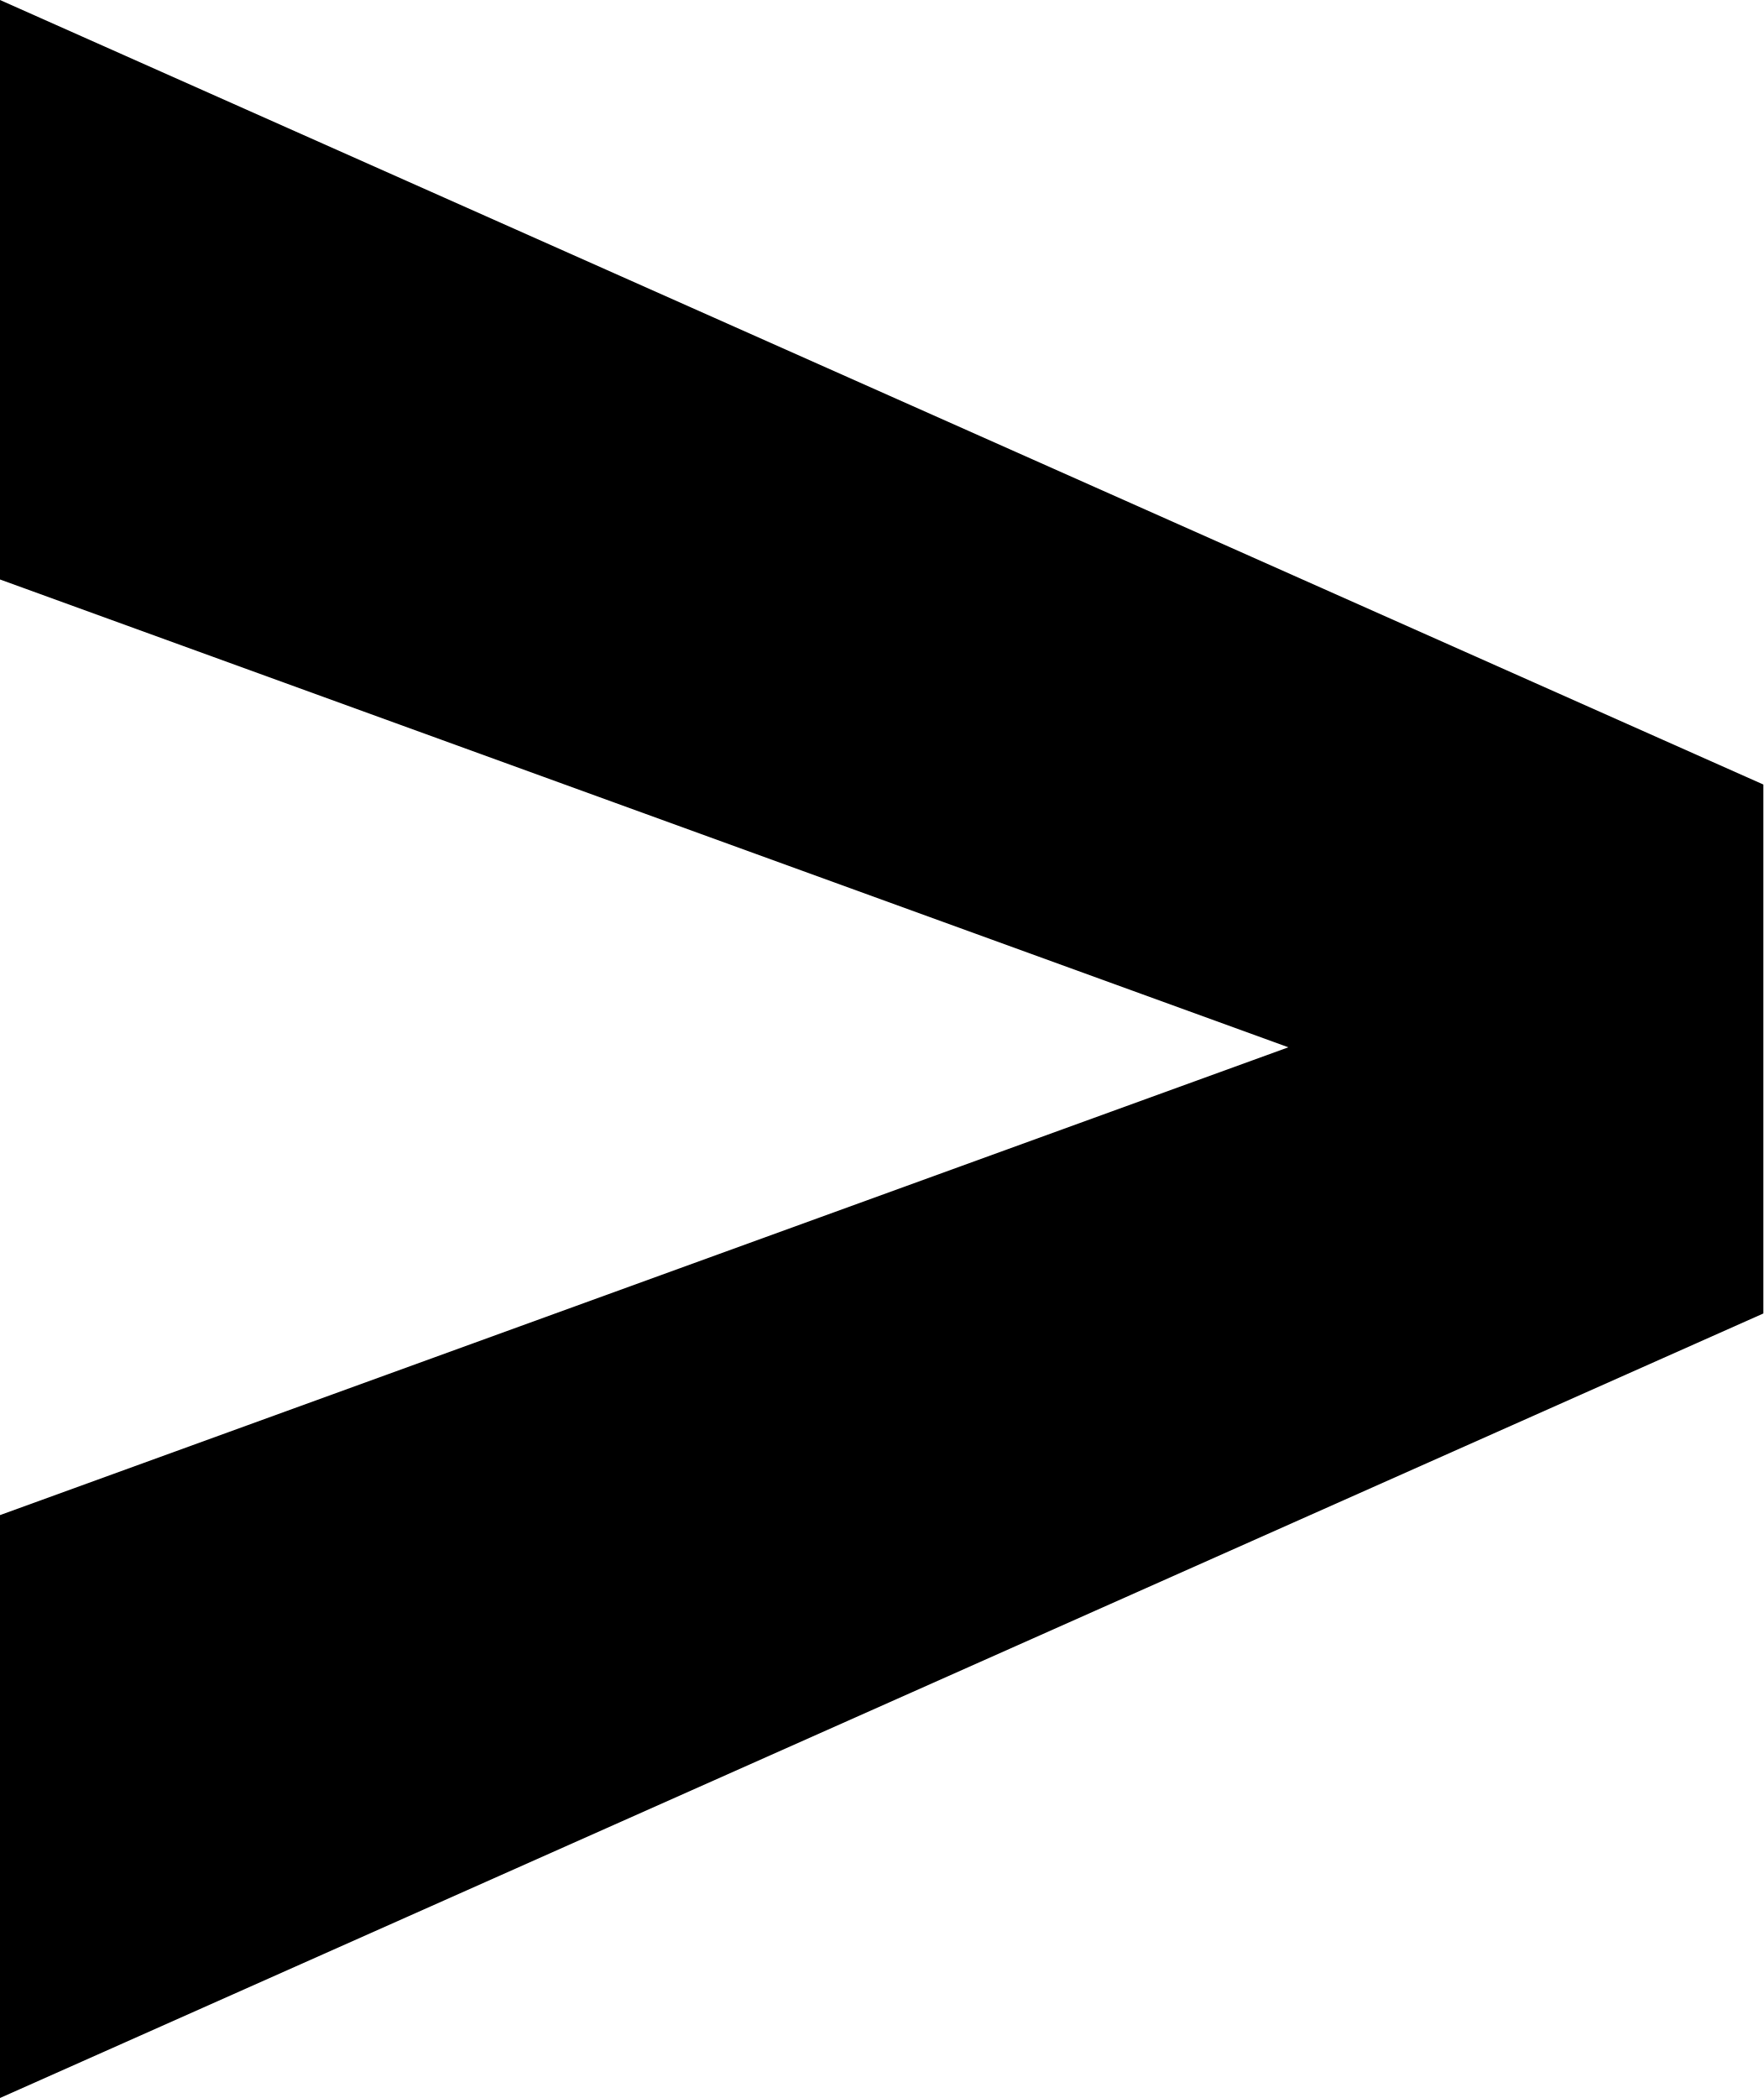
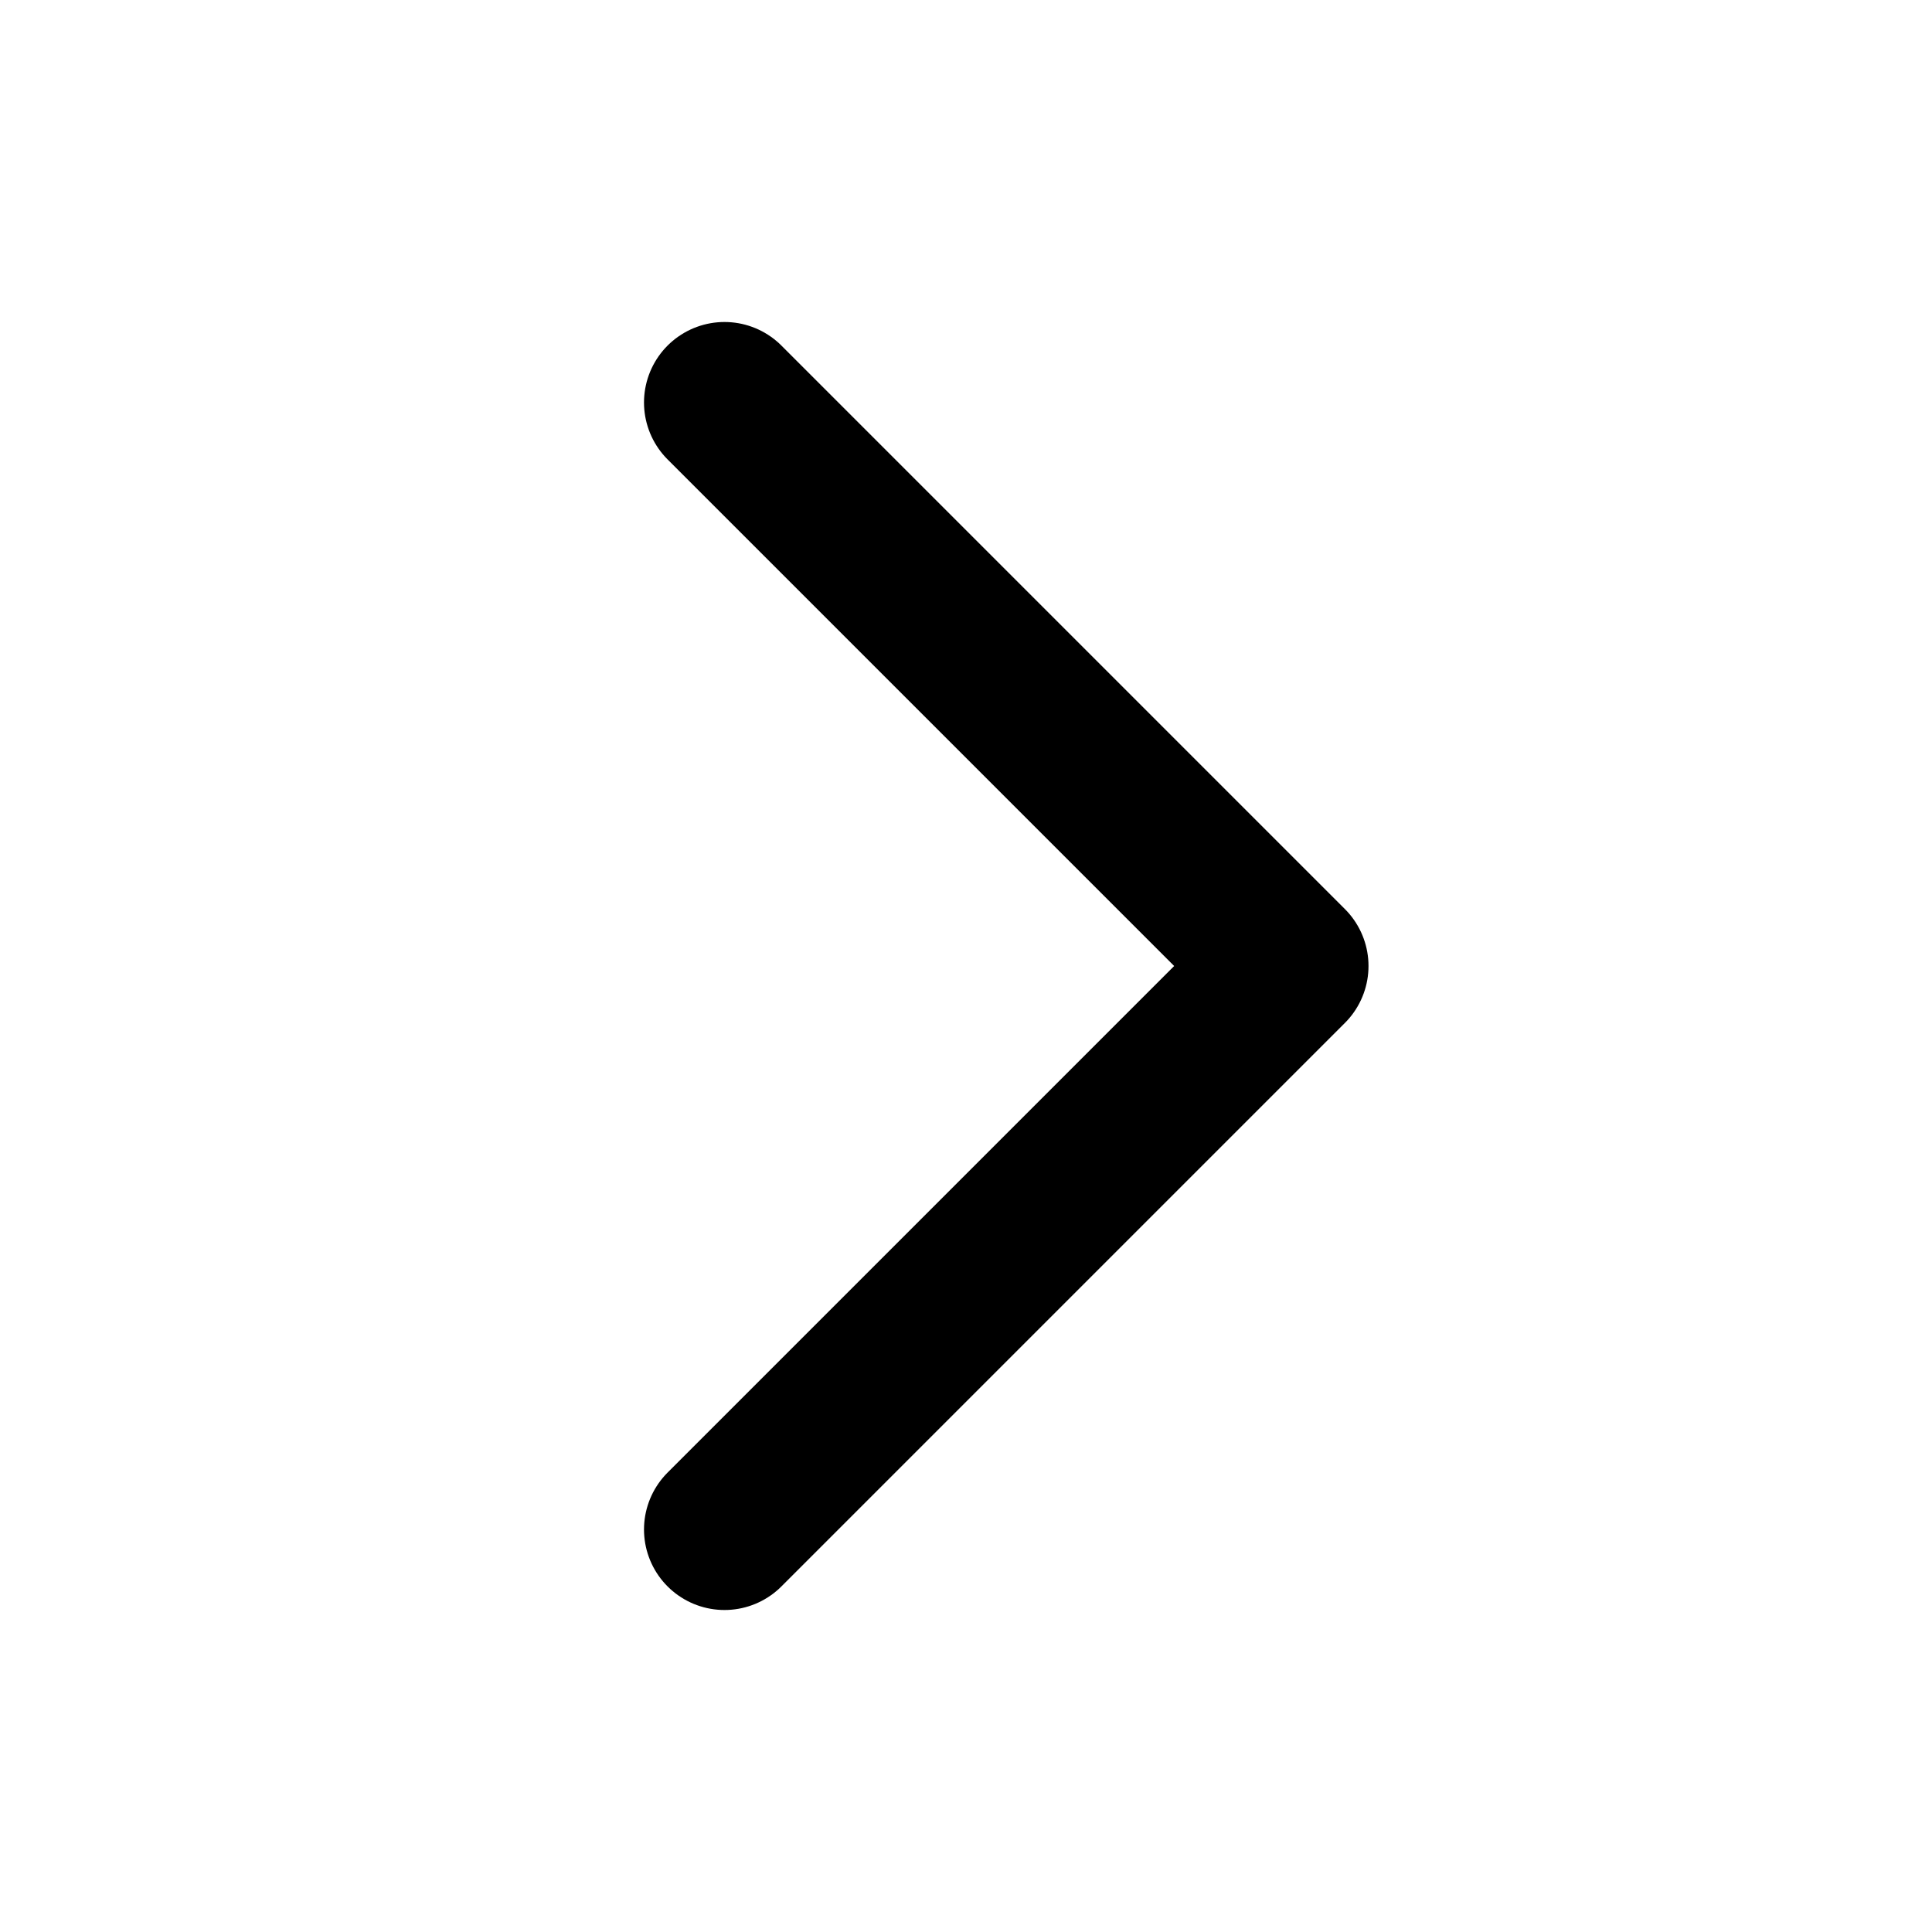
- <svg xmlns="http://www.w3.org/2000/svg" id="Layer_1" data-name="Layer 1" viewBox="0 0 103.28 122.88">
-   <polygon points="0 122.88 103.28 76.93 103.28 45.95 0 0 0 33.94 75.46 61.34 0 88.74 0 122.88 0 122.88" />
+ <svg xmlns="http://www.w3.org/2000/svg" class="h-5 w-5 text-sold-out" fill="none" viewBox="0 0 24 24" stroke="currentColor">
+   <path stroke-linecap="round" stroke-linejoin="round" stroke-width="2" d="M9 5l7 7-7 7" />
</svg>
